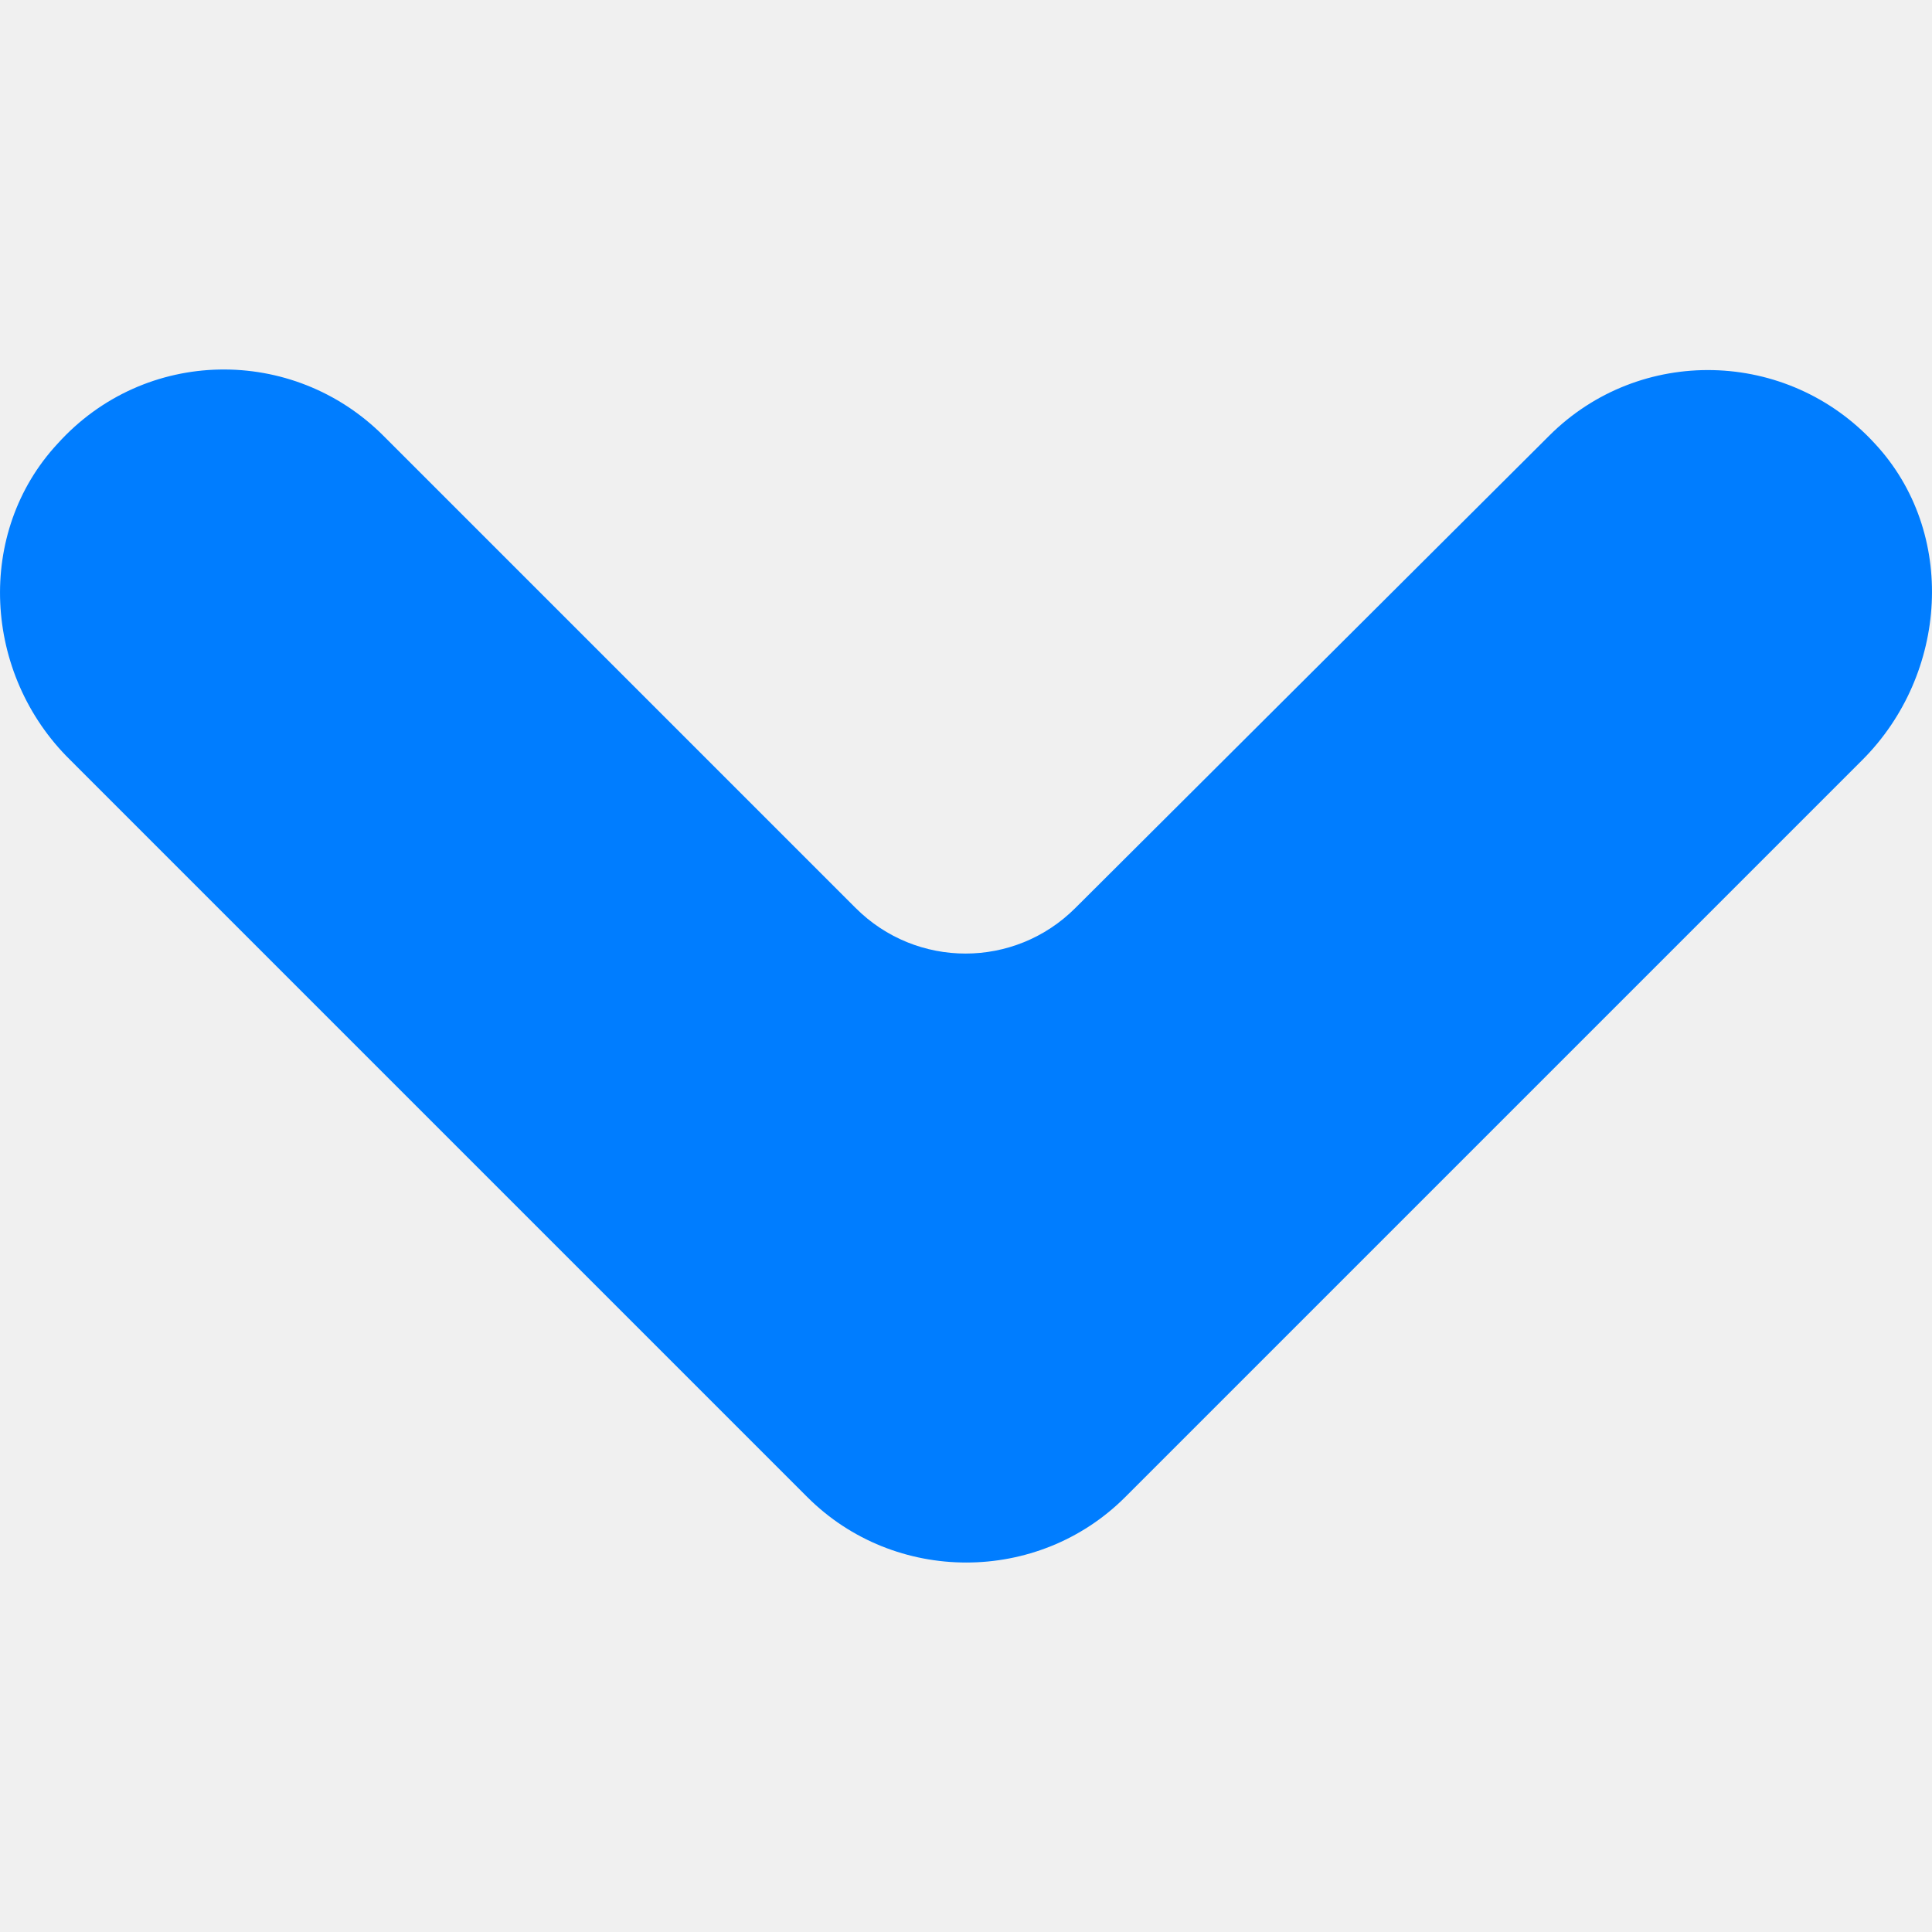
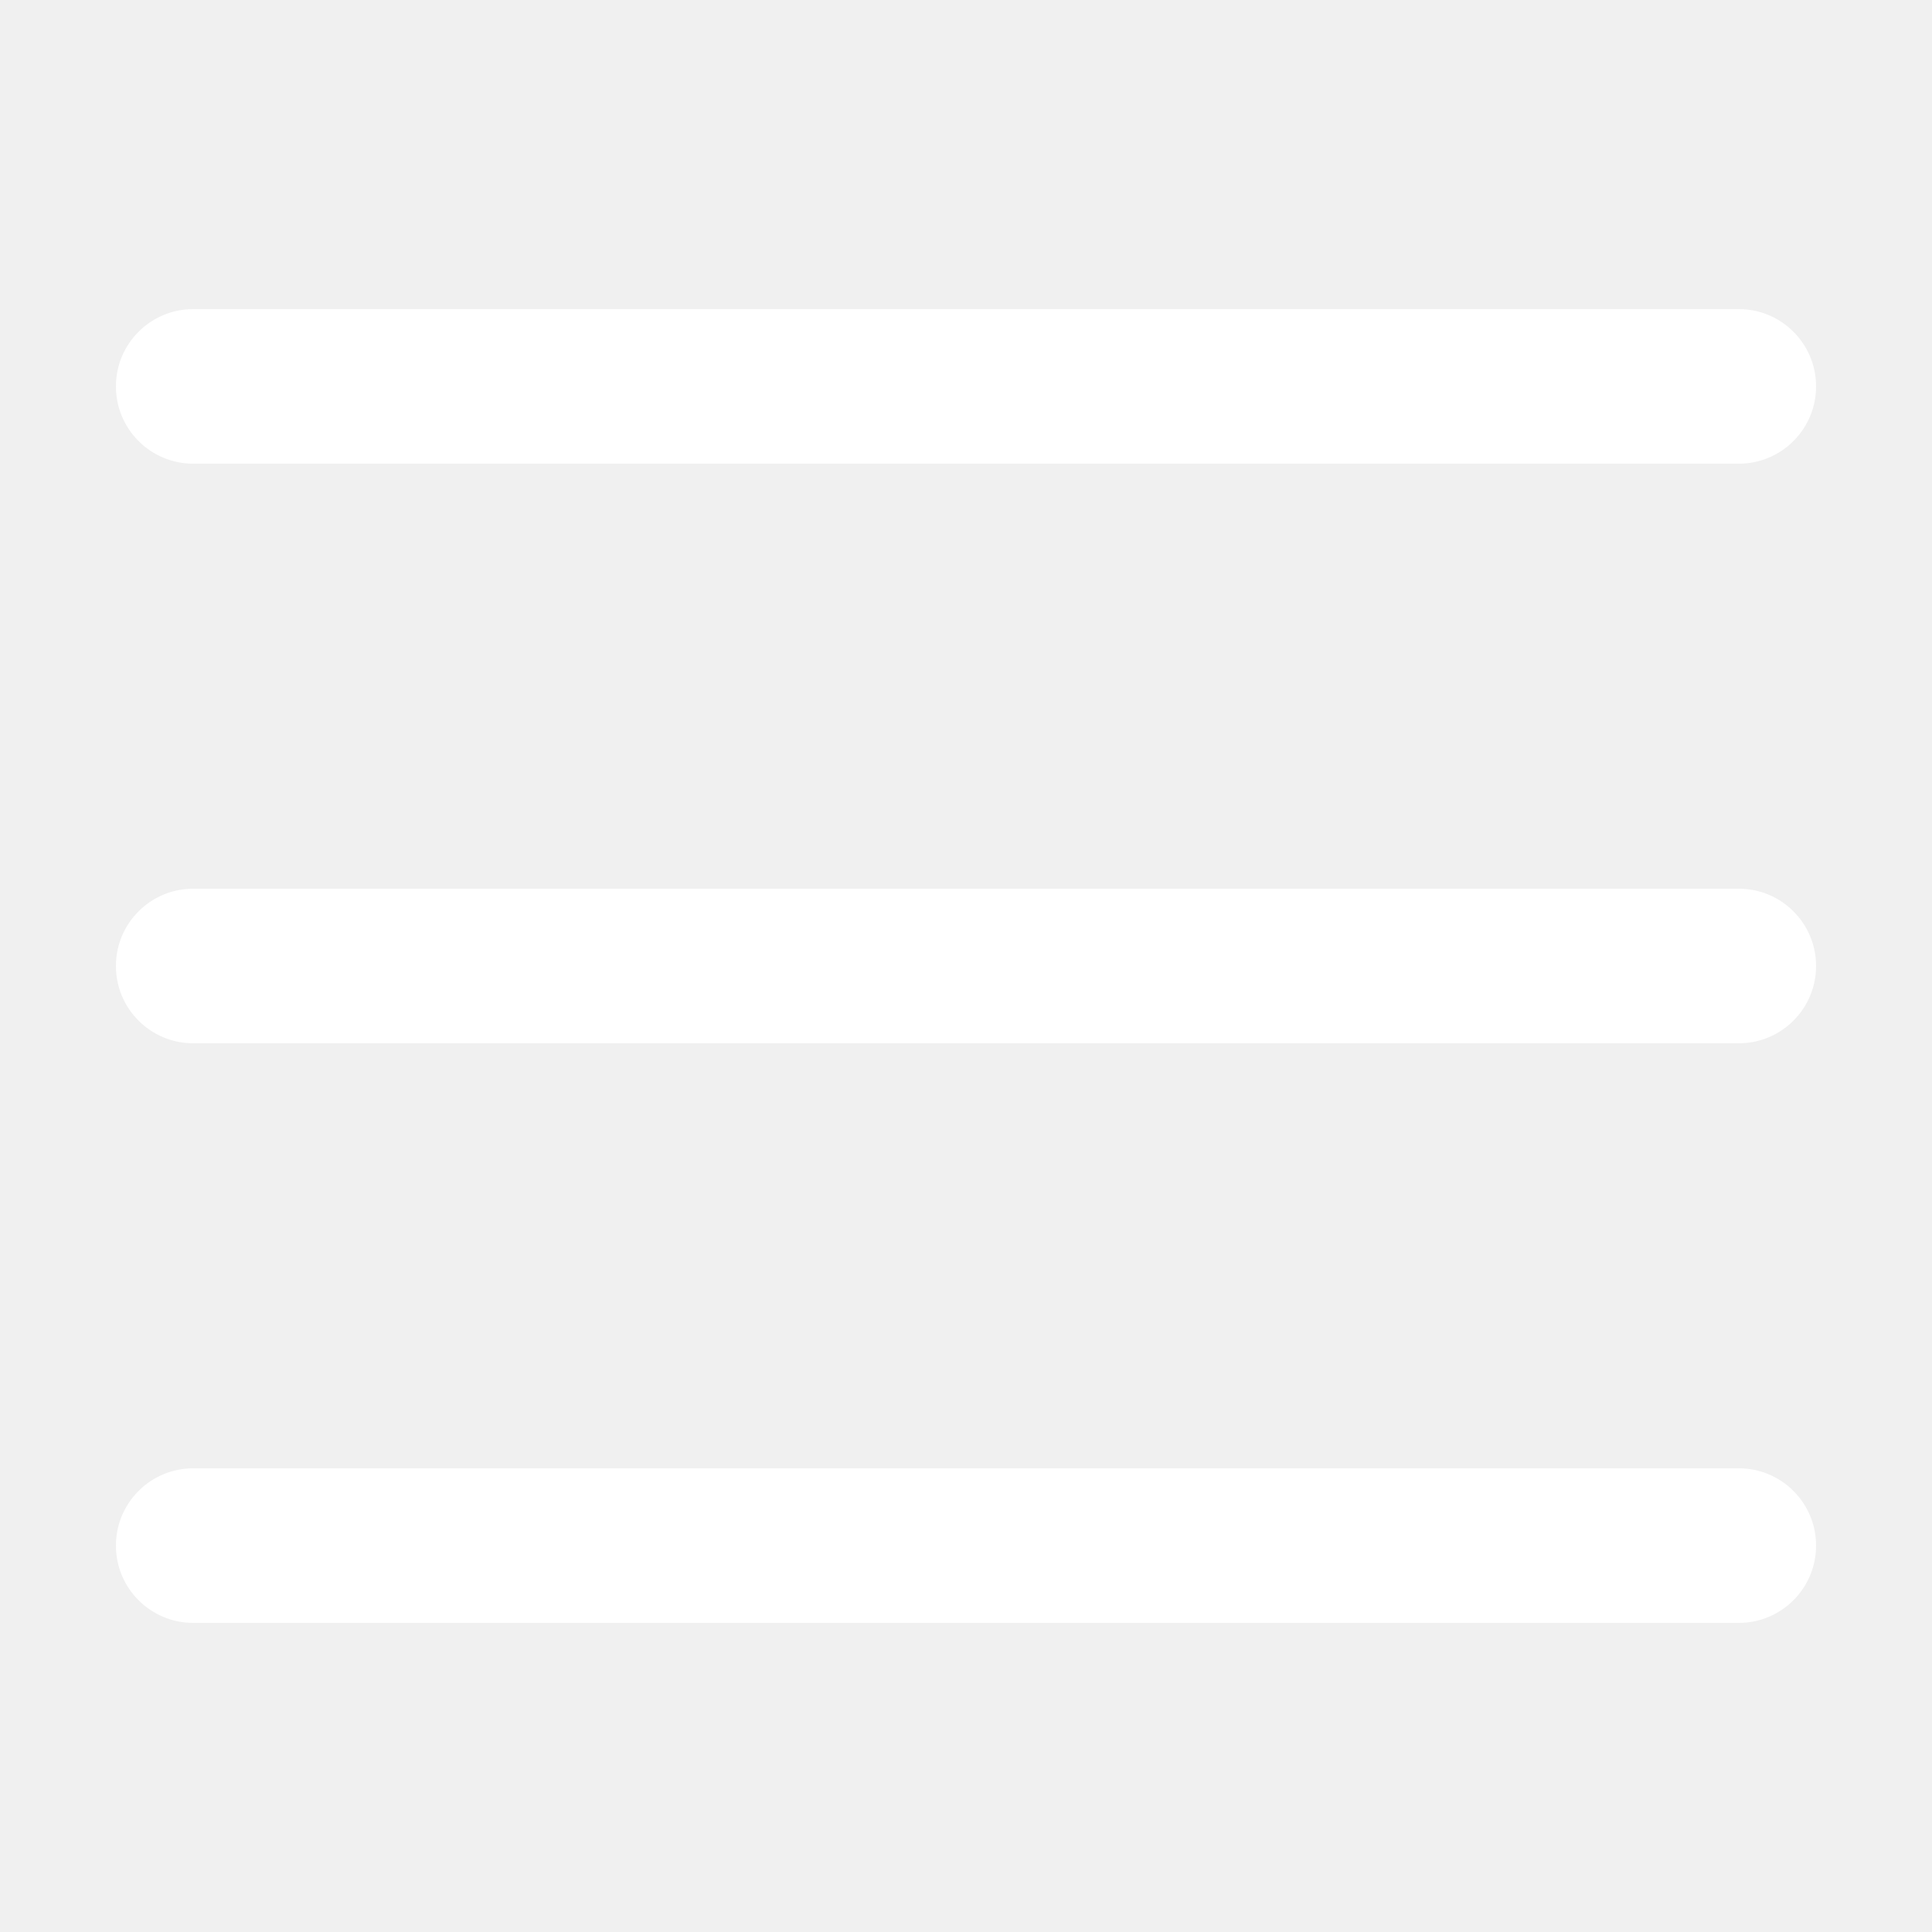
- <svg xmlns="http://www.w3.org/2000/svg" version="1.1" id="Capa_1" x="0px" y="0px" viewBox="0 0 123.97 123.97" style="enable-background:new 0 0 123.97 123.97;" xml:space="preserve">
-   <g>
-     <path d="M51.802,96.062c2.801,2.801,6.5,4.2,10.2,4.2s7.4-1.399,10.2-4.2l47.3-47.3c5.5-5.5,6.101-14.6,0.8-20.3 c-5.6-6.1-15.1-6.3-20.899-0.5l-30.4,30.3c-3.899,3.9-10.2,3.9-14.1,0l-30.3-30.3c-5.801-5.8-15.301-5.7-20.9,0.5 c-5.3,5.7-4.8,14.8,0.8,20.3L51.802,96.062z" fill="#000000" style="fill: rgb(0, 125, 255);" />
-   </g>
+ <svg xmlns="http://www.w3.org/2000/svg" fill="#fff" viewBox="0 0 50 50" width="50px" height="50px">
+   <path d="M 5 8 A 2 2 0 1 0 5 12 L 45 12 A 2 2 0 1 0 45 8 L 5 8 z M 5 23 A 2 2 0 1 0 5 27 L 45 27 A 2 2 0 1 0 45 23 L 5 23 z M 5 38 A 2 2 0 1 0 5 42 L 45 42 A 2 2 0 1 0 45 38 L 5 38 z" />
</svg>
